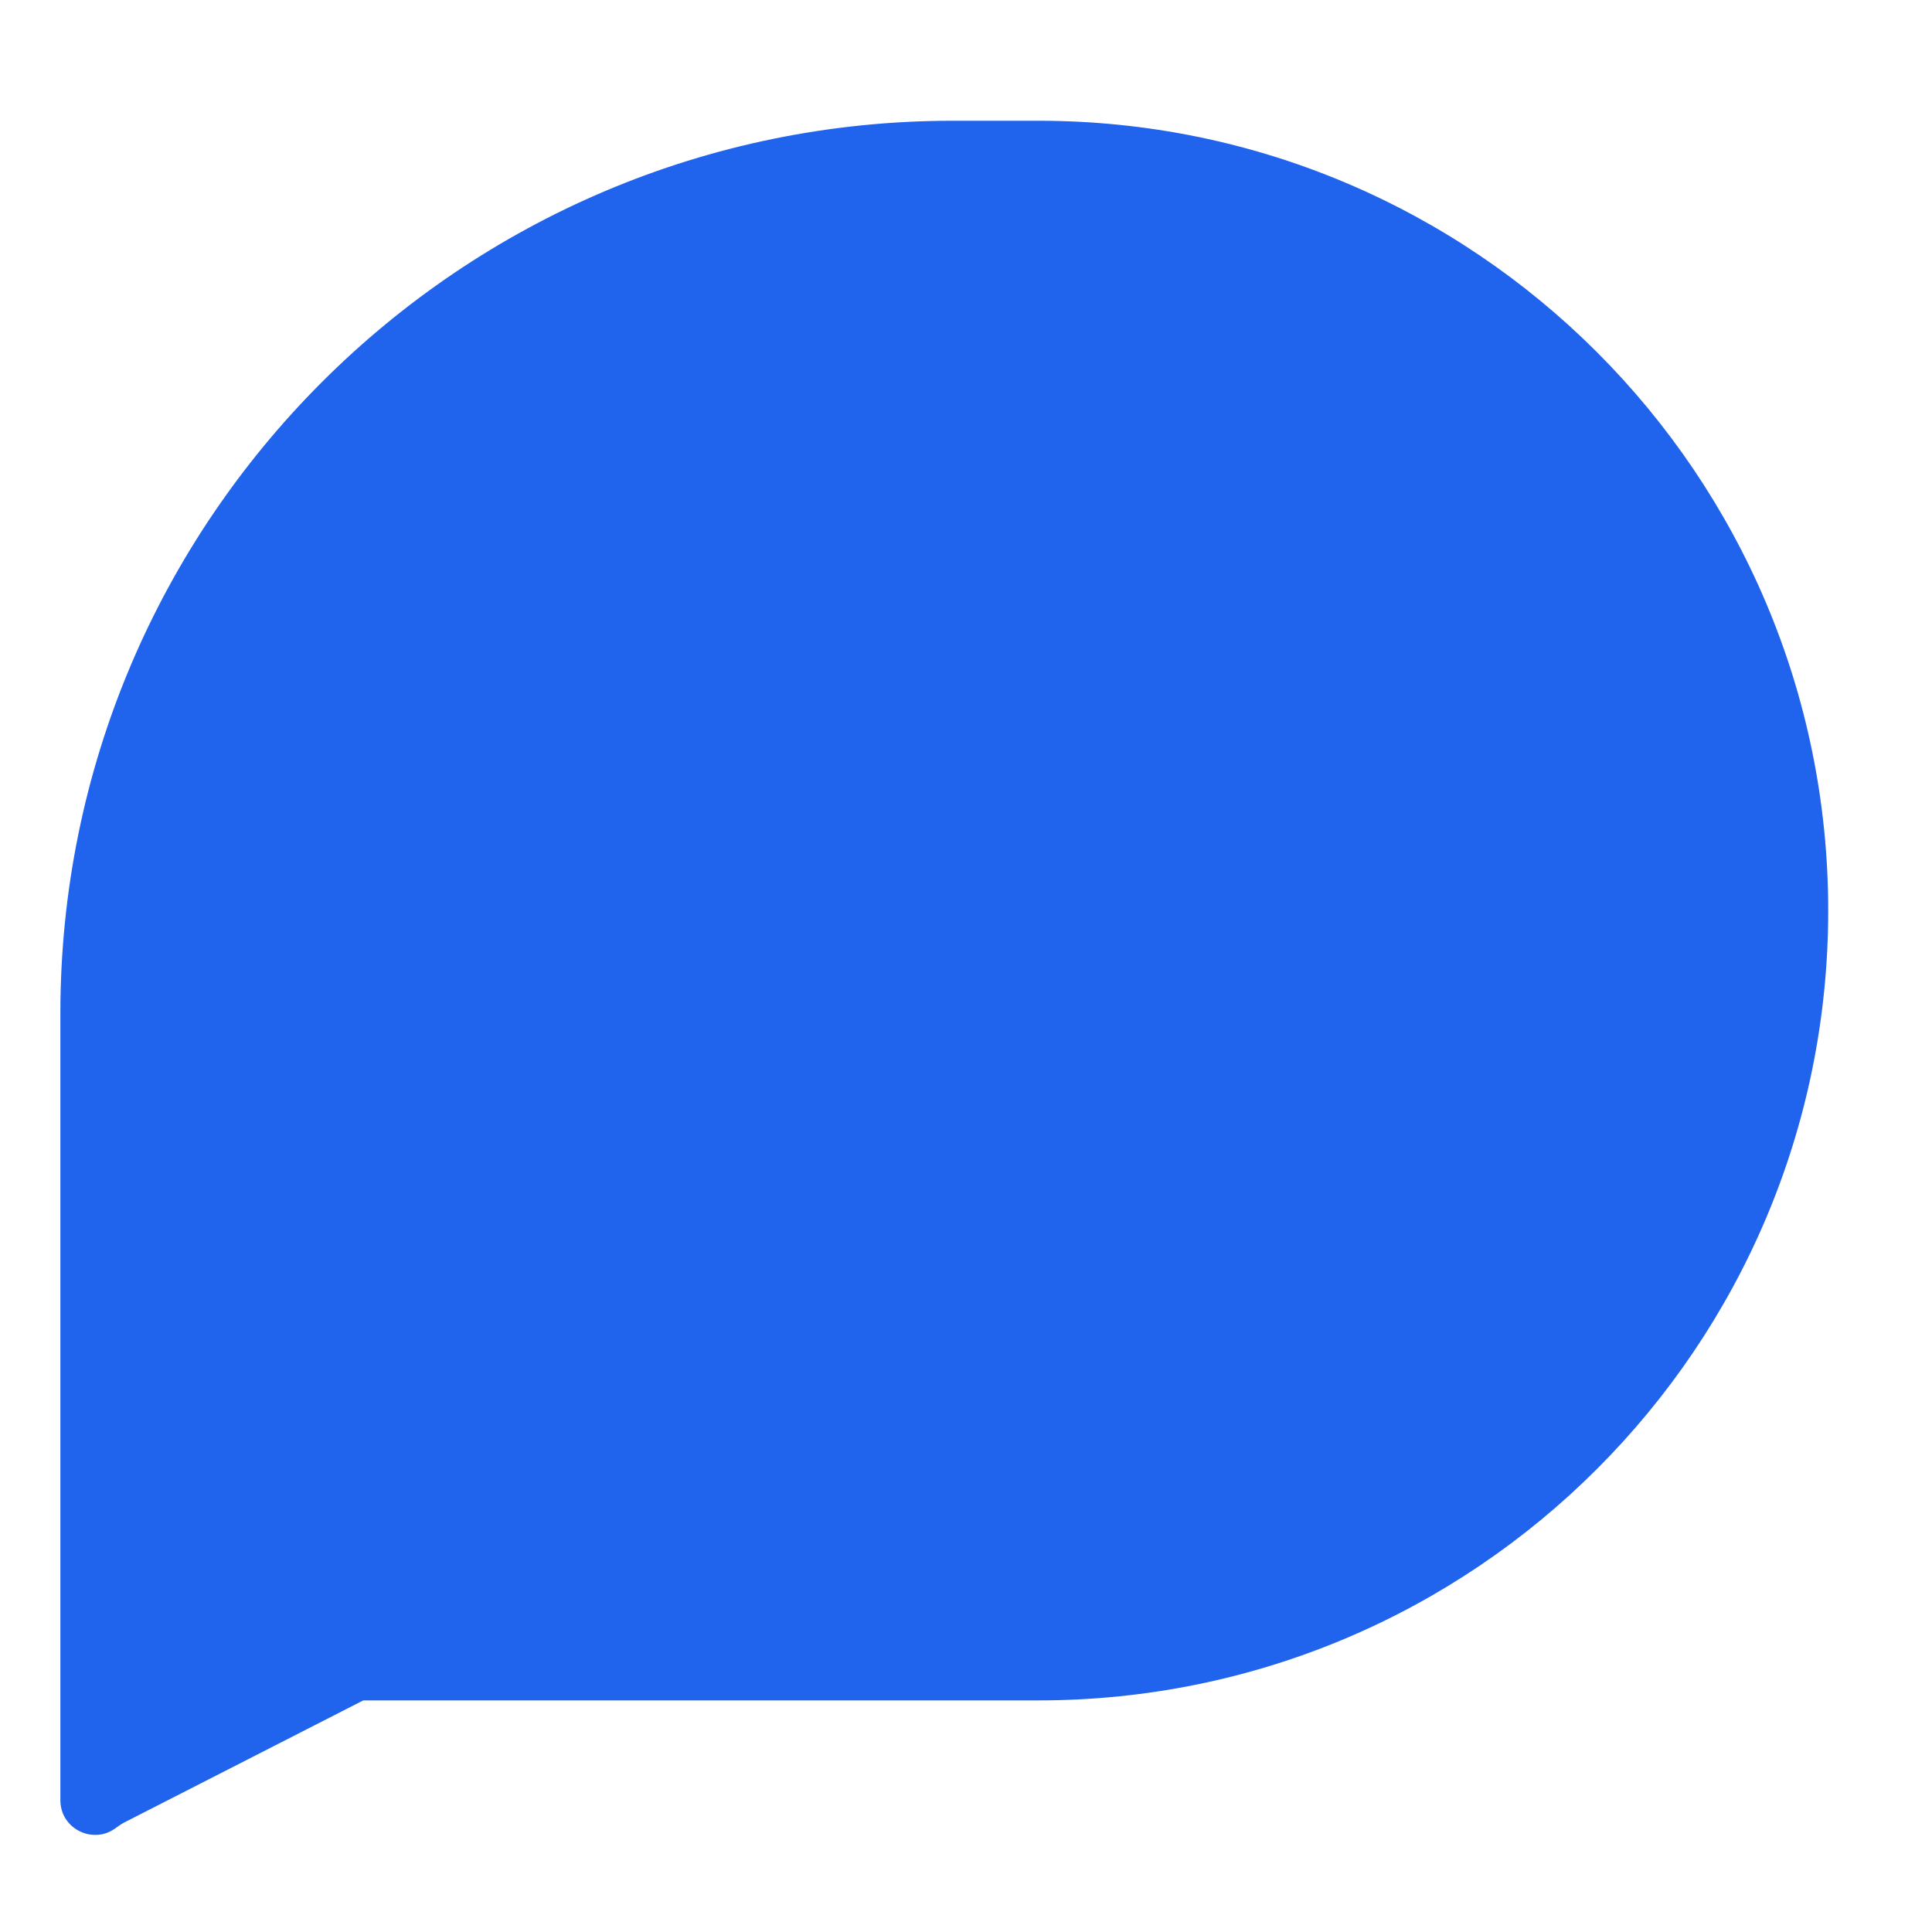
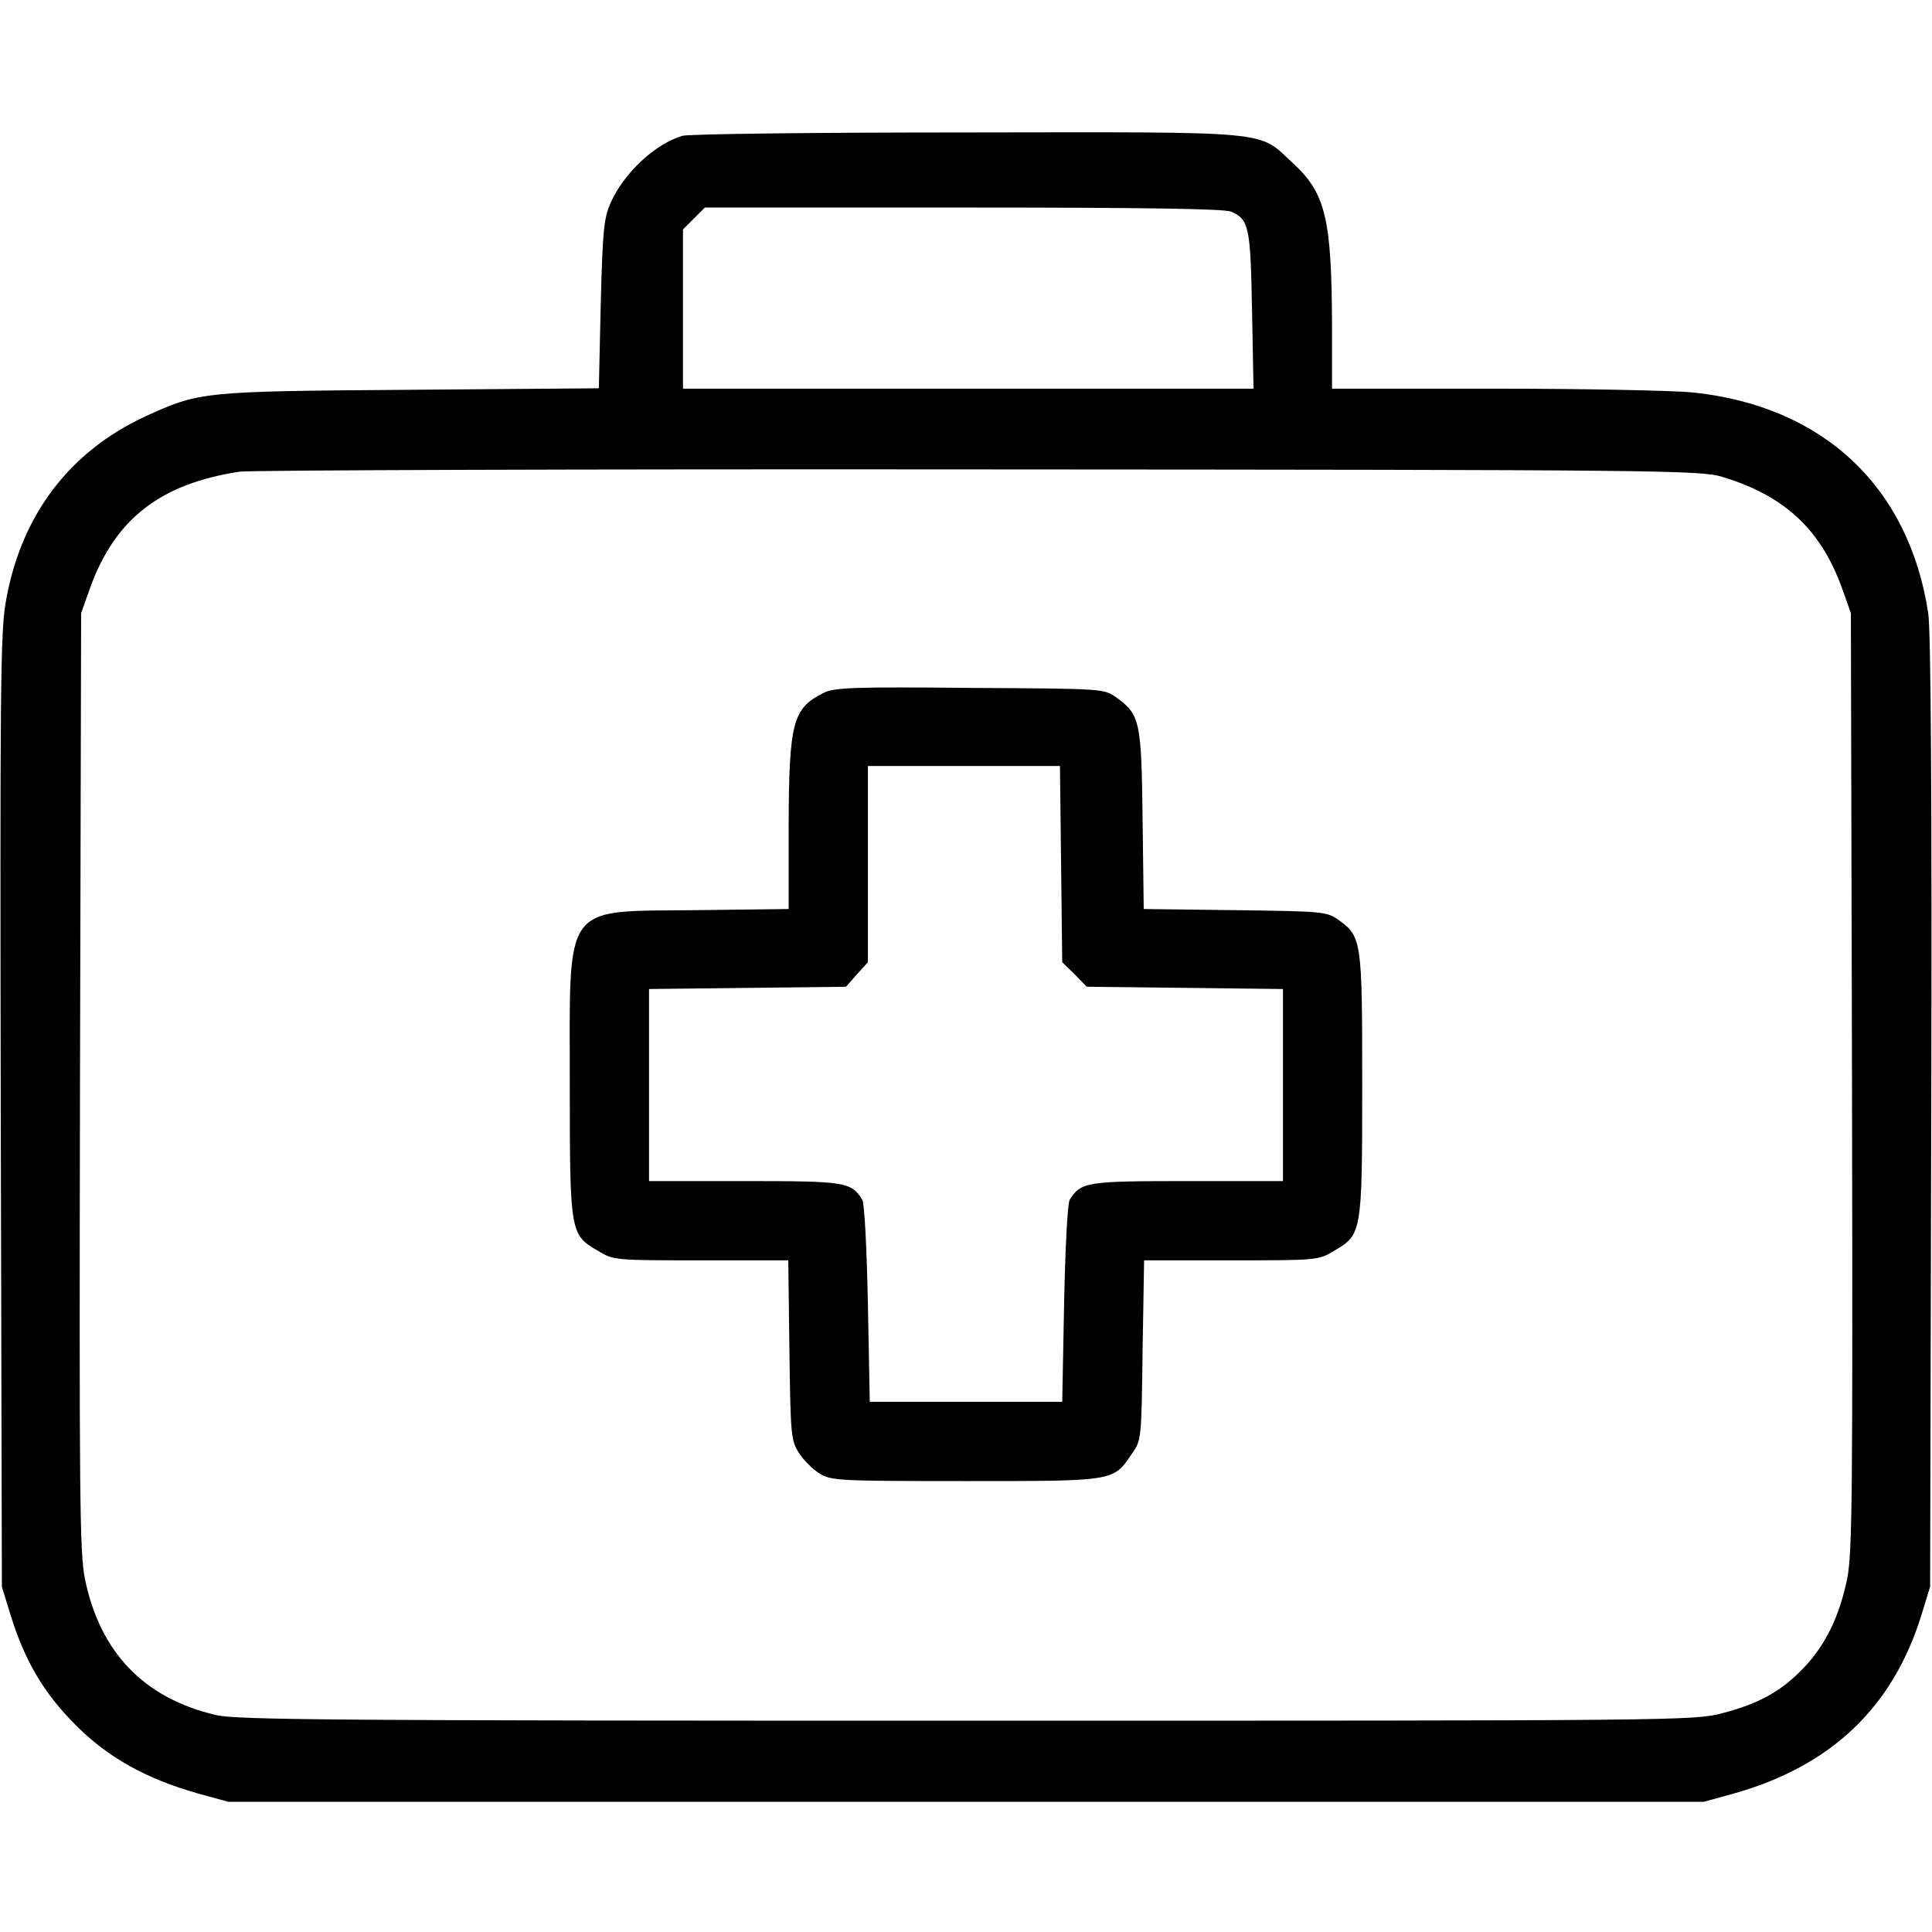
- <svg xmlns="http://www.w3.org/2000/svg" width="32" height="32" viewBox="0 0 32 32" fill="none">
-   <path d="M1 16.784C1 8.619 7.619 2 15.784 2L17.199 2C24.424 2 30.281 7.857 30.281 15.082C30.281 22.307 24.424 28.164 17.199 28.164L6.017 28.164L2.06 30.185C2.003 30.214 1.951 30.254 1.898 30.291C1.532 30.547 1 30.29 1 29.817L1 24.303V16.784Z" fill="#2063EC" />
+ <svg xmlns="http://www.w3.org/2000/svg" version="1.0" width="512pt" height="512pt" viewBox="0 0 512 512" preserveAspectRatio="xMidYMid meet">
+   <g transform="translate(0,512) scale(0.1,-0.1)" fill="#000000" stroke="none">
+     <path d="M1808 4760 c-73 -22 -155 -99 -190 -178 -18 -41 -21 -74 -26 -269 l-5 -222 -501 -4 c-554 -4 -557 -5 -702 -71 -202 -94 -330 -264 -369 -493 -14 -79 -15 -249 -13 -1349 l3 -1259 23 -75 c38 -122 88 -207 172 -291 85 -86 187 -143 325 -182 l80 -22 1955 0 1955 0 80 22 c258 73 421 228 497 473 l23 75 3 1255 c2 846 -1 1278 -8 1325 -51 335 -278 549 -624 585 -50 5 -286 10 -523 10 l-433 0 0 168 c-1 283 -17 350 -104 430 -94 87 -42 82 -864 81 -400 0 -739 -4 -754 -9z m1455 -201 c47 -21 51 -40 55 -261 l4 -208 -756 0 -756 0 0 211 0 211 29 29 29 29 686 0 c466 0 693 -3 709 -11z m1302 -703 c165 -50 261 -140 317 -296 l23 -65 3 -1240 c2 -1107 1 -1249 -13 -1320 -21 -100 -57 -174 -115 -235 -59 -62 -119 -95 -215 -120 -77 -20 -110 -20 -2004 -20 -1672 0 -1934 2 -1989 15 -191 45 -307 166 -347 361 -14 70 -15 217 -13 1319 l3 1240 23 65 c66 184 186 278 397 310 28 4 910 7 1960 6 1811 -1 1913 -2 1970 -20z" />
+     <path d="M2183 3284 c-82 -41 -92 -77 -93 -351 l0 -222 -244 -3 c-358 -4 -336 26 -336 -461 0 -396 1 -399 75 -442 41 -25 45 -25 273 -25 l231 0 3 -237 c3 -224 4 -240 25 -273 12 -19 37 -44 55 -55 31 -19 51 -20 388 -20 397 0 390 -1 440 73 25 35 25 40 28 274 l4 238 230 0 c228 0 232 0 273 25 74 43 75 46 75 440 0 384 -1 393 -64 438 -30 21 -41 22 -273 25 l-242 3 -3 237 c-3 263 -7 278 -70 324 -33 23 -34 23 -388 25 -307 3 -359 1 -387 -13z m629 -454 l3 -260 33 -32 32 -33 260 -3 260 -3 0 -255 0 -254 -253 0 c-267 0 -282 -2 -312 -49 -6 -9 -12 -129 -15 -276 l-5 -260 -255 0 -255 0 -5 260 c-3 147 -9 267 -15 276 -30 47 -45 49 -312 49 l-253 0 0 255 0 254 261 3 261 3 29 33 29 32 0 260 0 260 254 0 255 0 3 -260z" />
+   </g>
</svg>
